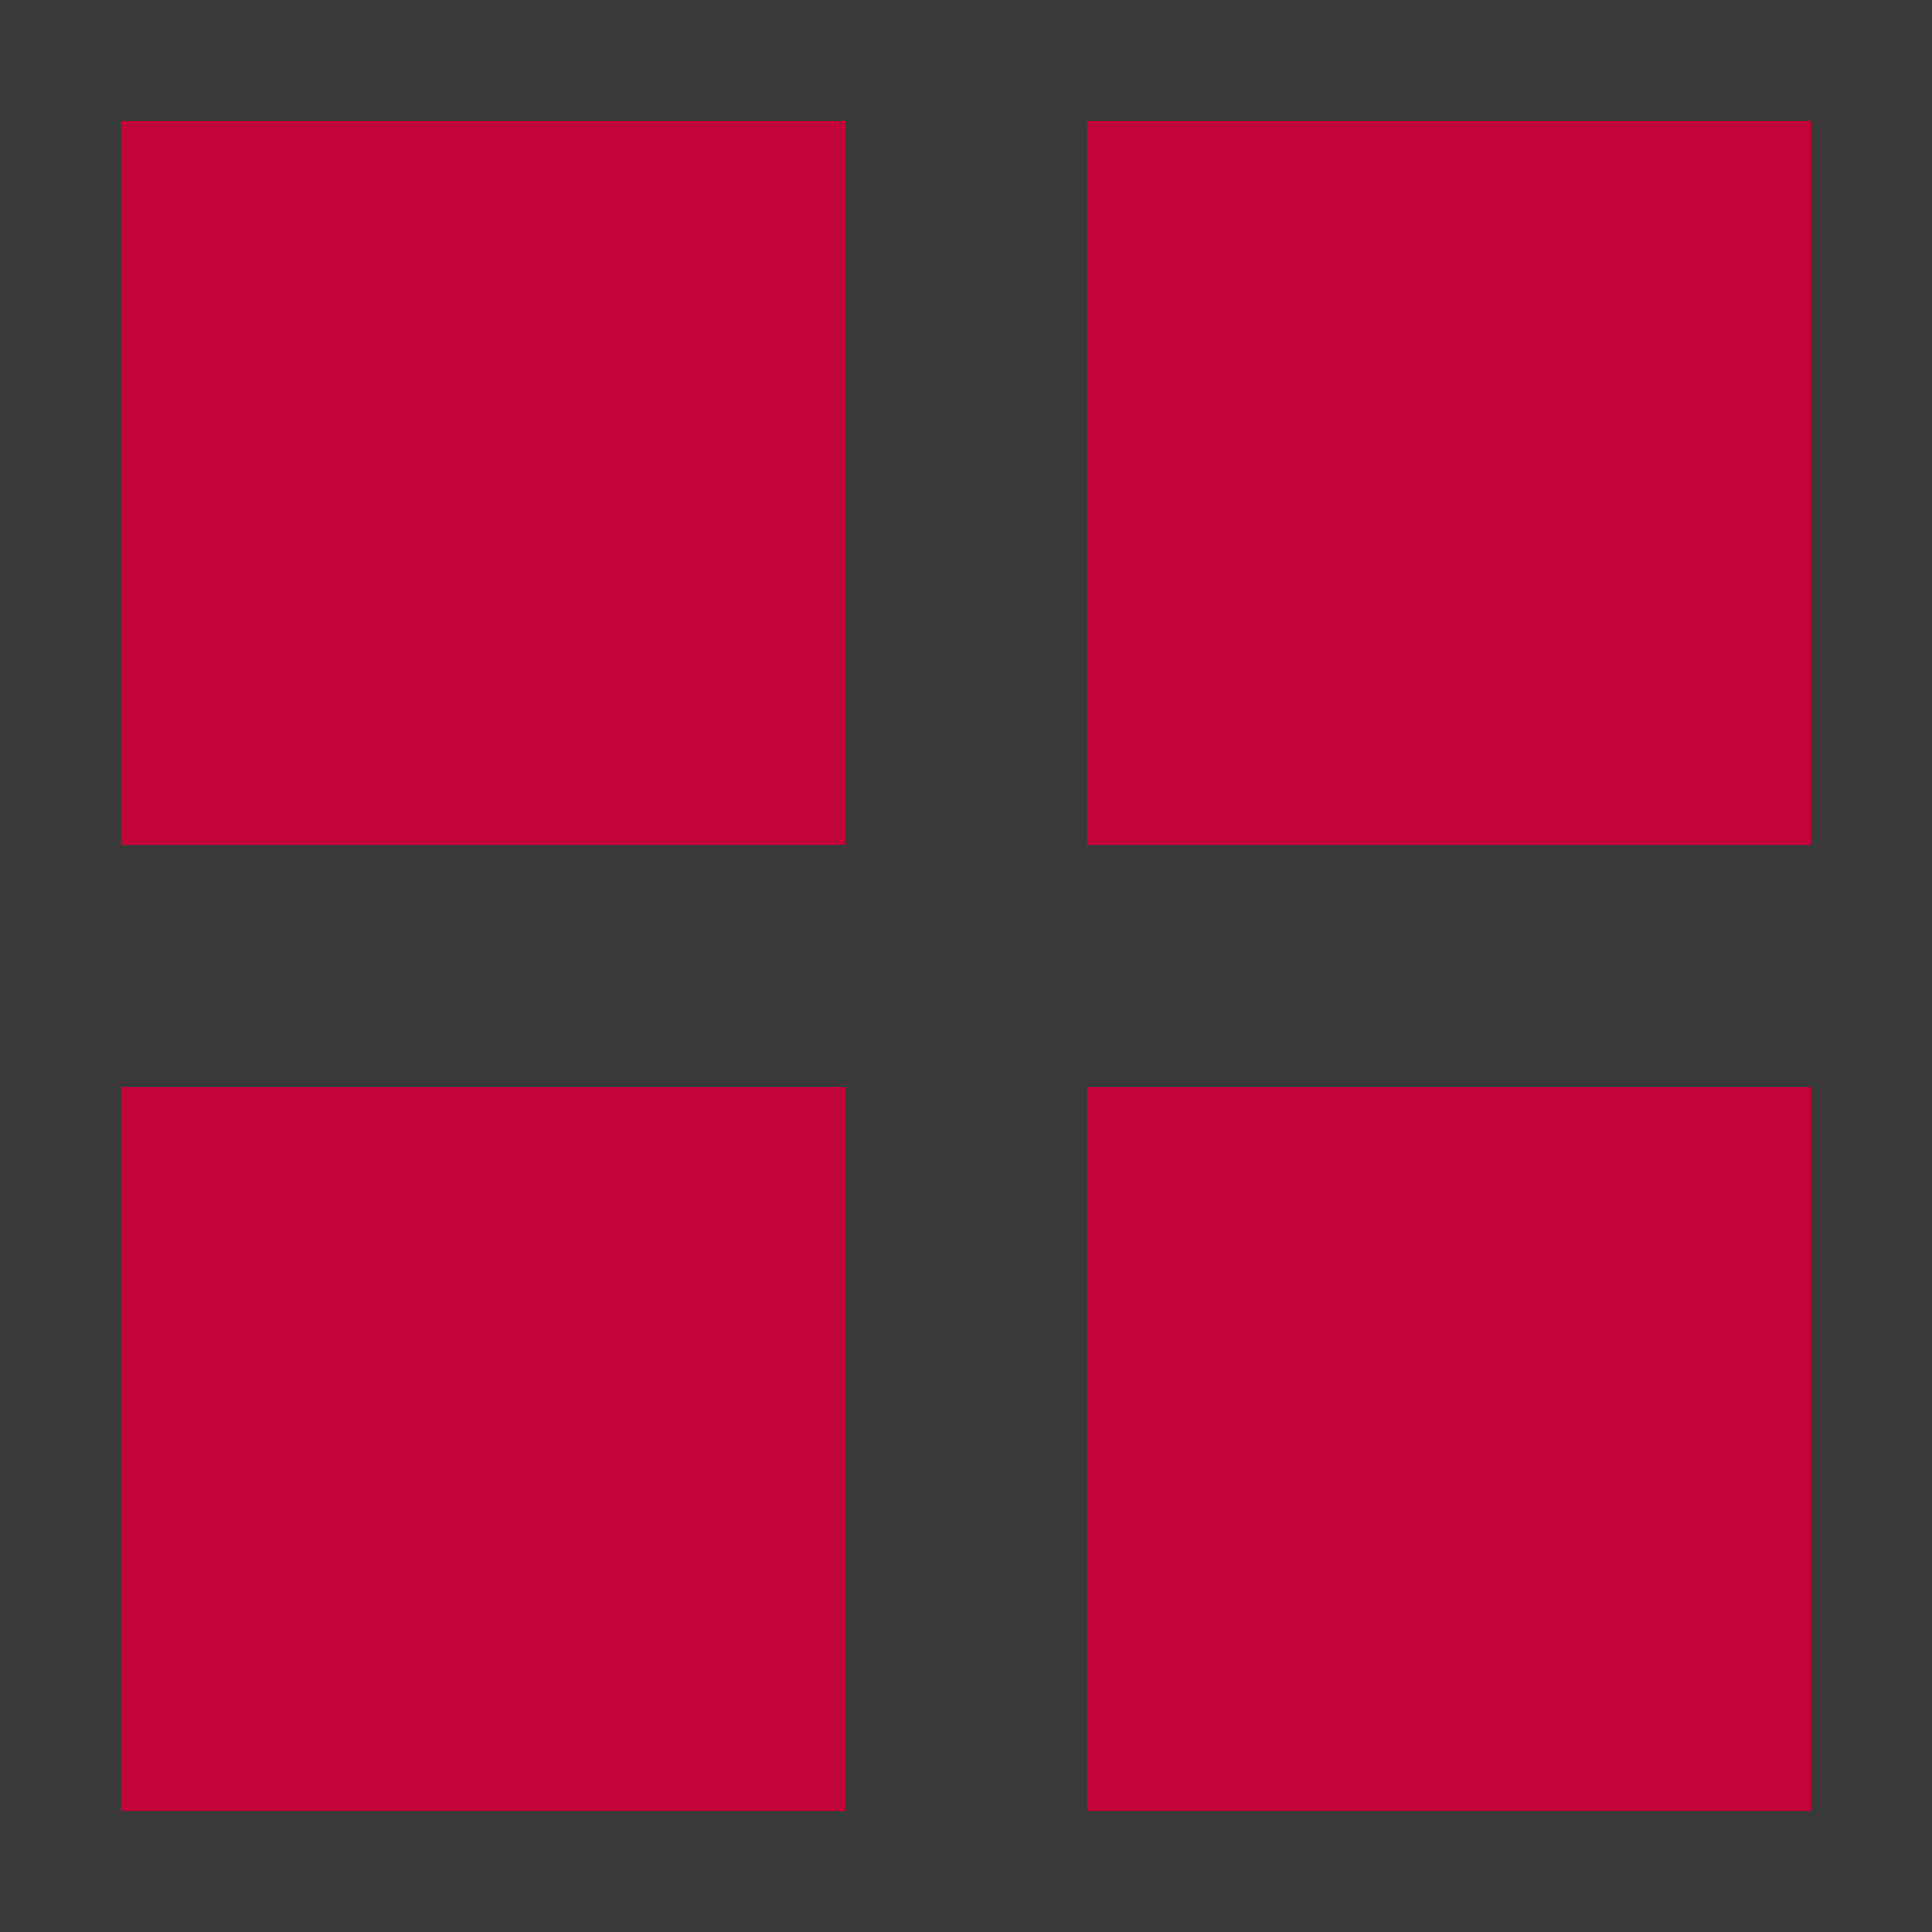
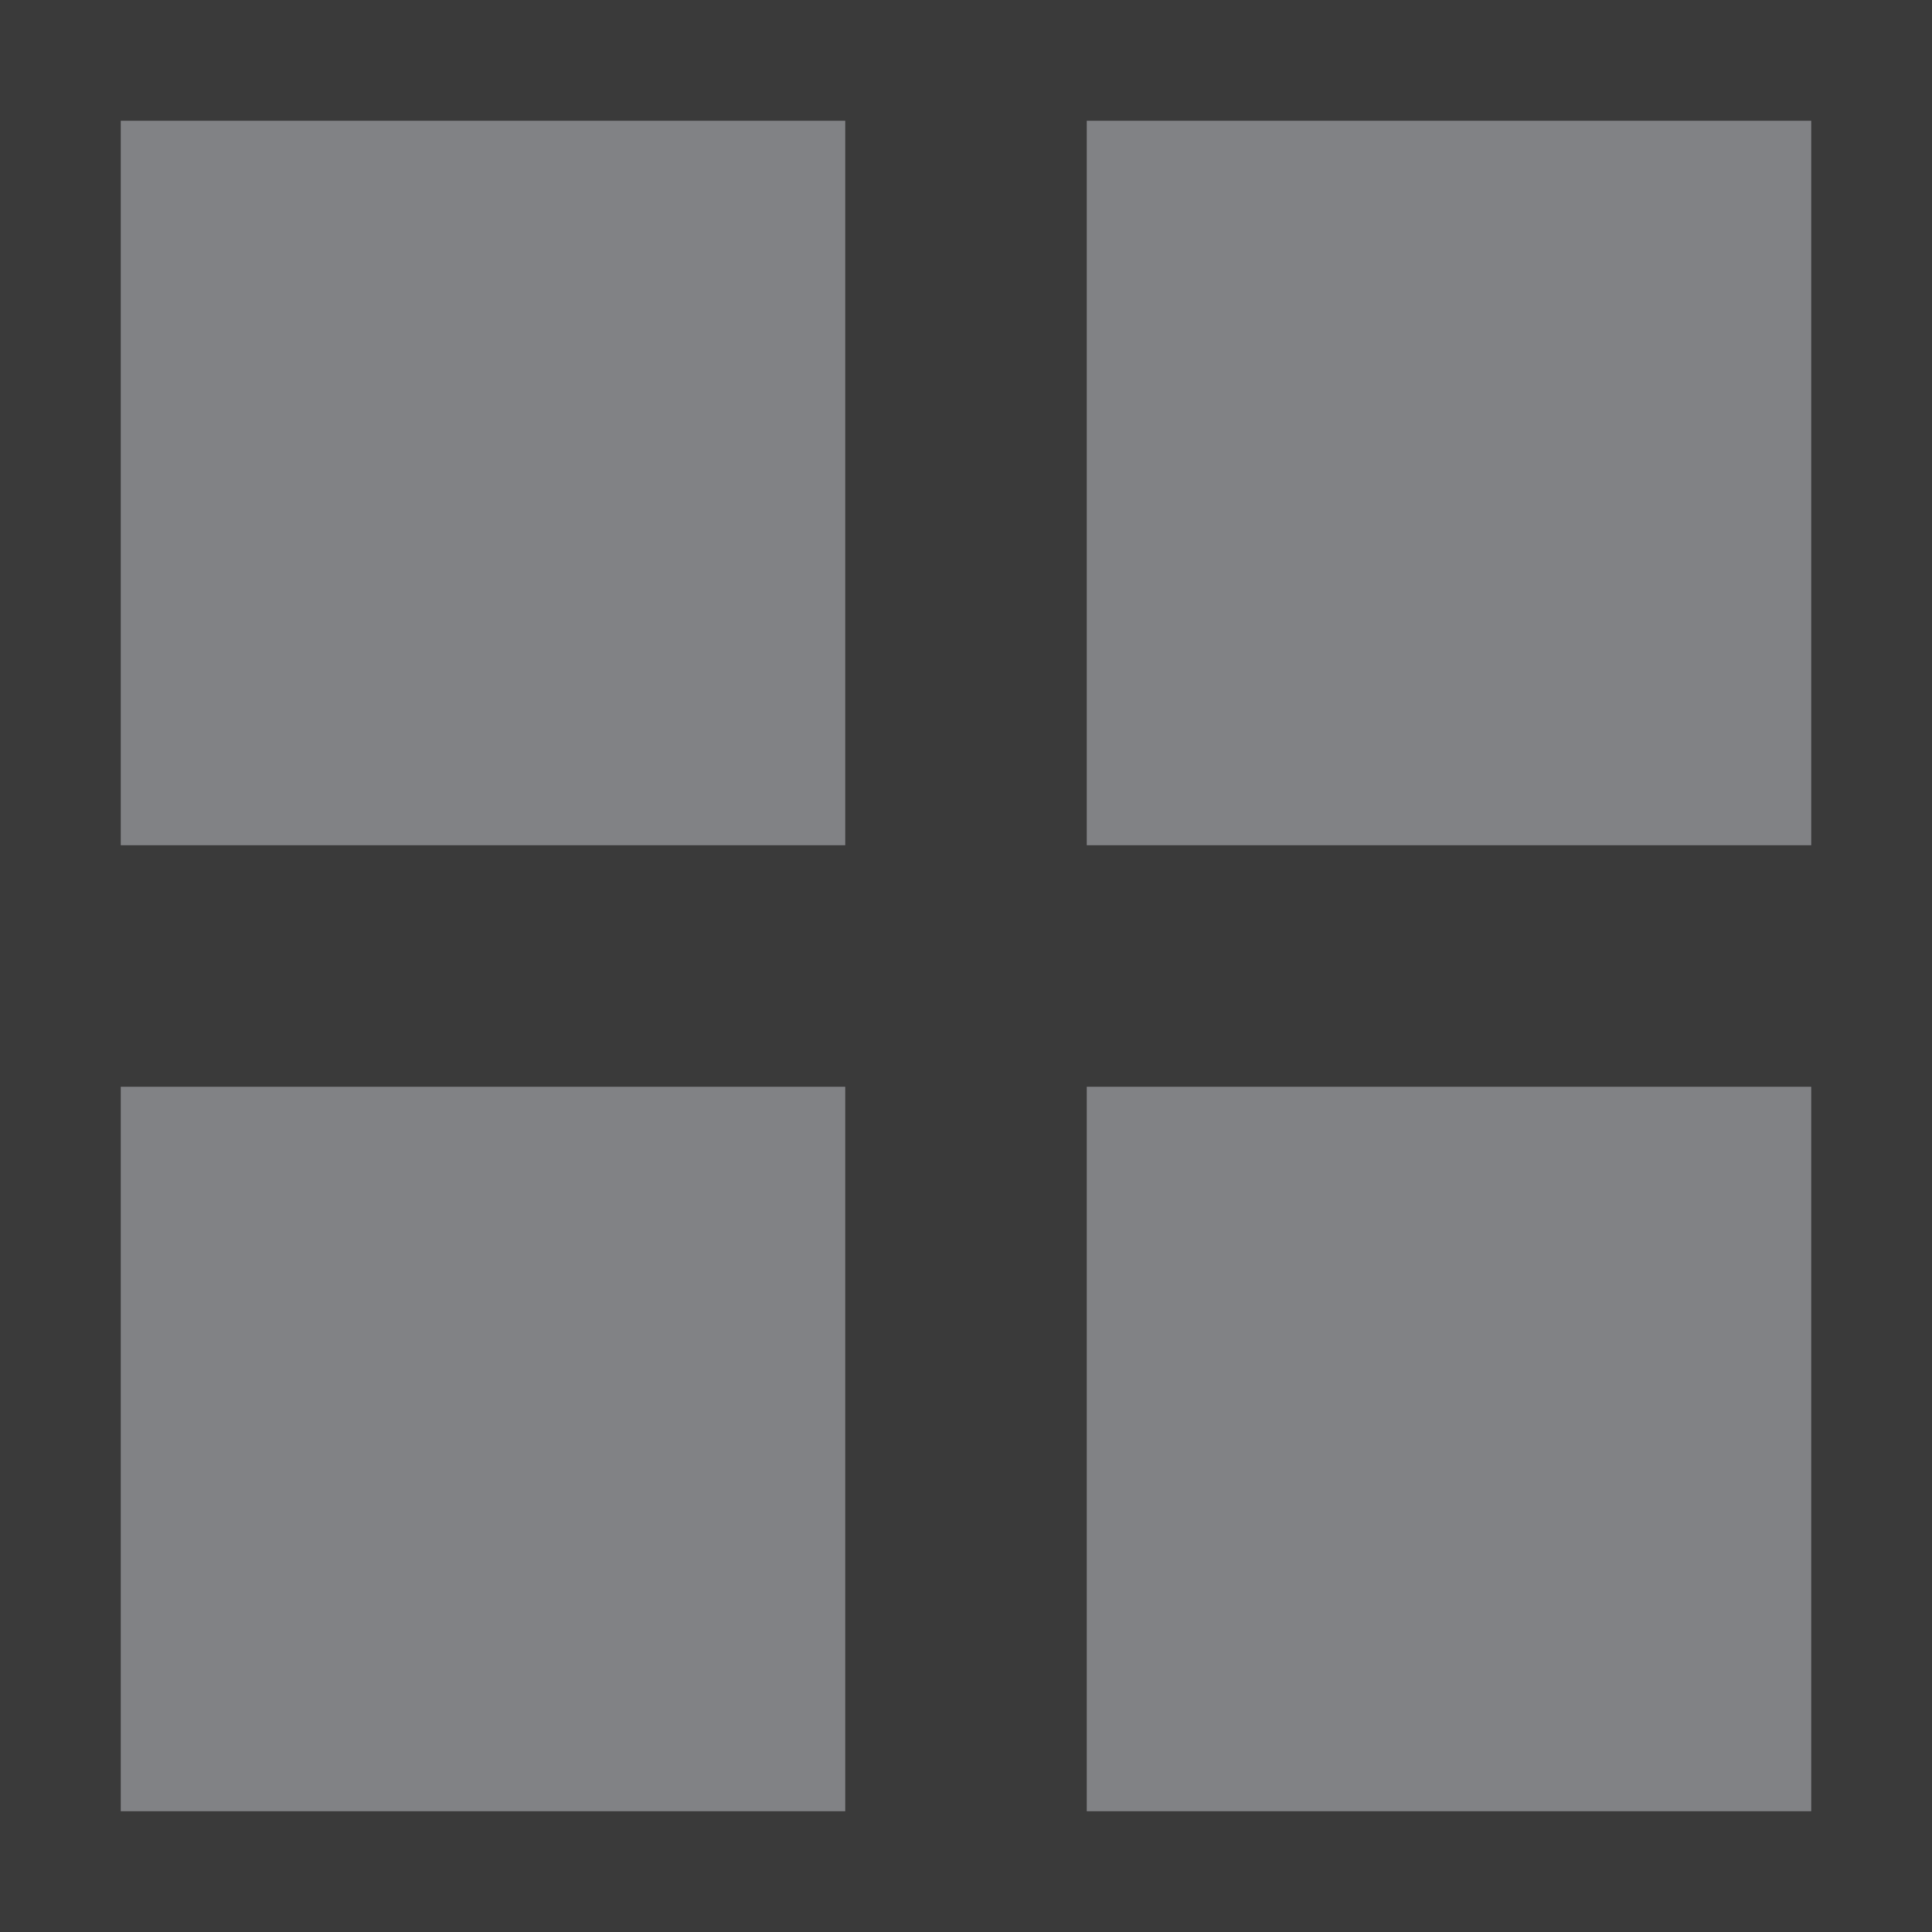
<svg xmlns="http://www.w3.org/2000/svg" width="16" height="16" viewBox="0 0 16 16" fill="none">
  <g clip-path="url(#clip0_2216_11012)">
-     <path d="M1 0.5H0.5V1V7V7.5H1H7H7.5V7V1V0.5H7H1Z" fill="#C30438" stroke="#3A3A3A" />
-     <path d="M1 8.5H0.5V9V15V15.5H1H7H7.5V15V9V8.5H7H1Z" fill="#C30438" stroke="#3A3A3A" />
-     <path d="M9 0.5H8.5V1V7V7.5H9H15H15.5V7V1V0.5H15H9Z" fill="#C30438" stroke="#3A3A3A" />
-     <path d="M9 8.5H8.5V9V15V15.5H9H15H15.5V15V9V8.5H15H9Z" fill="#C30438" stroke="#3A3A3A" />
+     <path d="M1 0.5H0.5V1V7V7.5H1H7H7.5V7V1V0.5H7H1Z" fill="#818285" stroke="#3A3A3A" />
+     <path d="M1 8.5H0.5V9V15V15.5H1H7H7.5V15V9V8.5H7H1Z" fill="#818285" stroke="#3A3A3A" />
+     <path d="M9 0.5H8.5V1V7V7.5H9H15H15.5V7V1V0.5H15H9Z" fill="#818285" stroke="#3A3A3A" />
+     <path d="M9 8.5H8.5V9V15V15.5H9H15H15.5V15V9V8.5H15H9Z" fill="#818285" stroke="#3A3A3A" />
  </g>
  <defs>
    <clipPath id="clip0_2216_11012">
      <rect width="16" height="16" fill="white" />
    </clipPath>
  </defs>
</svg>
